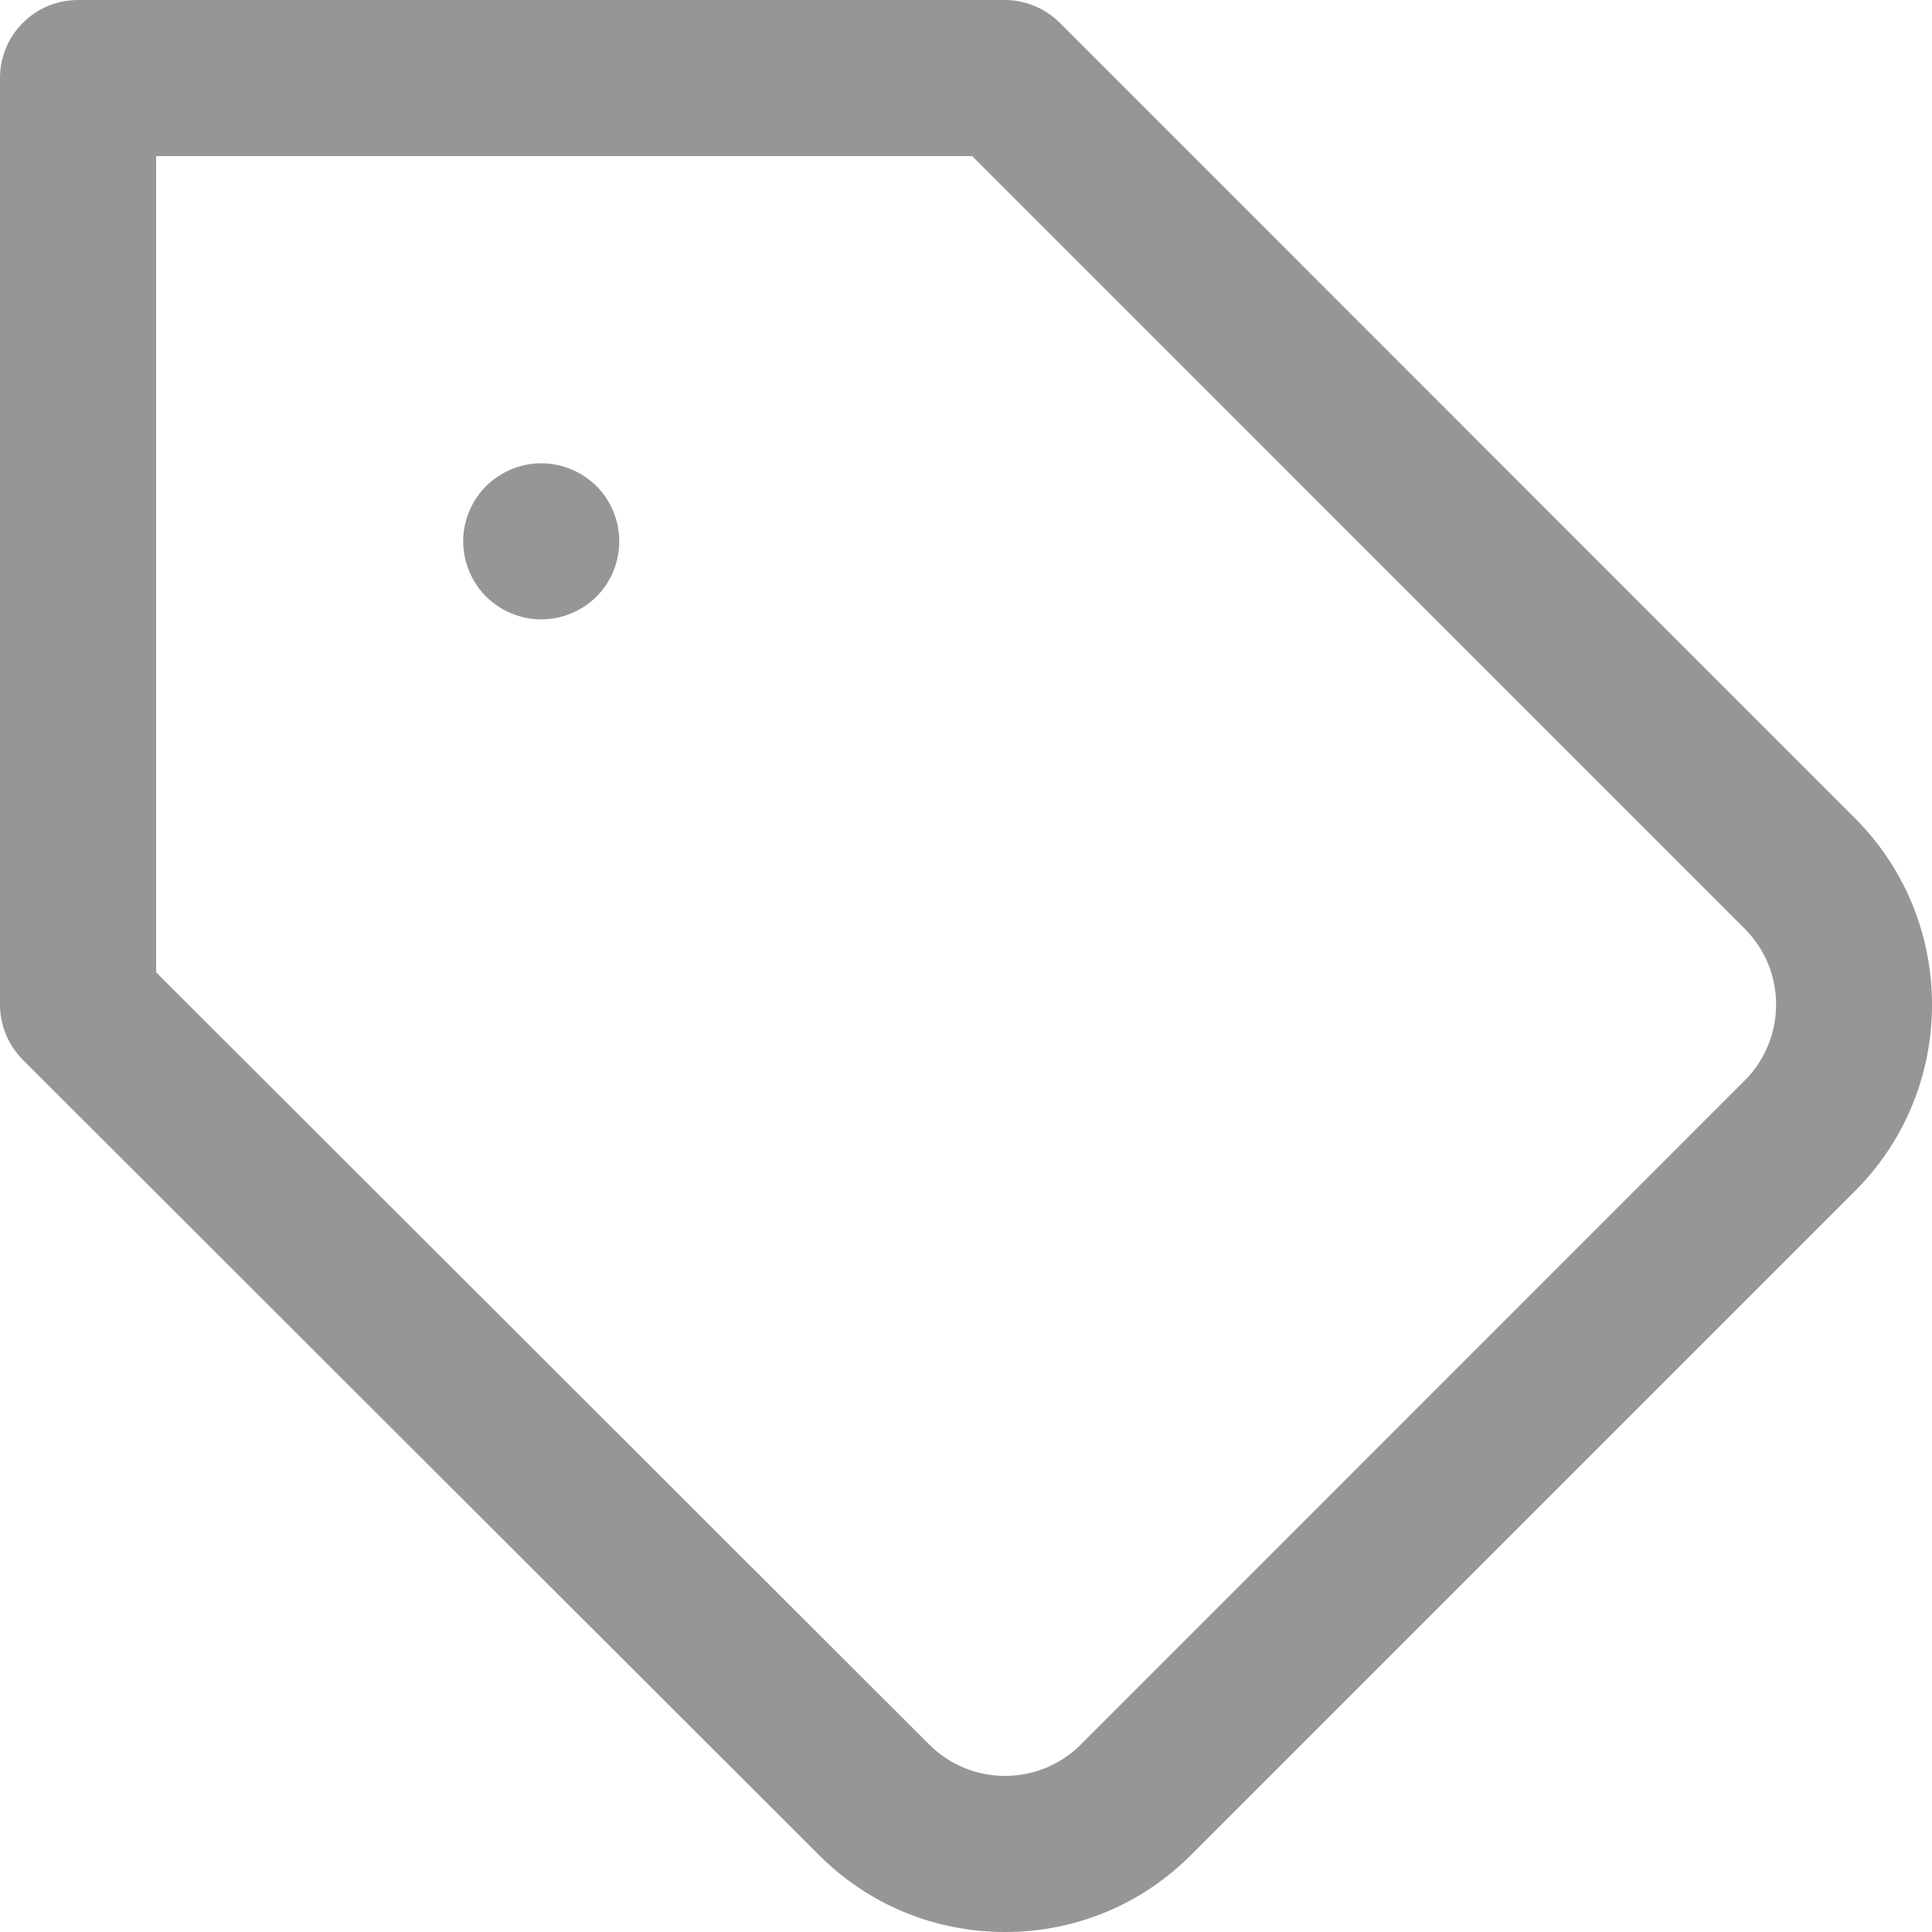
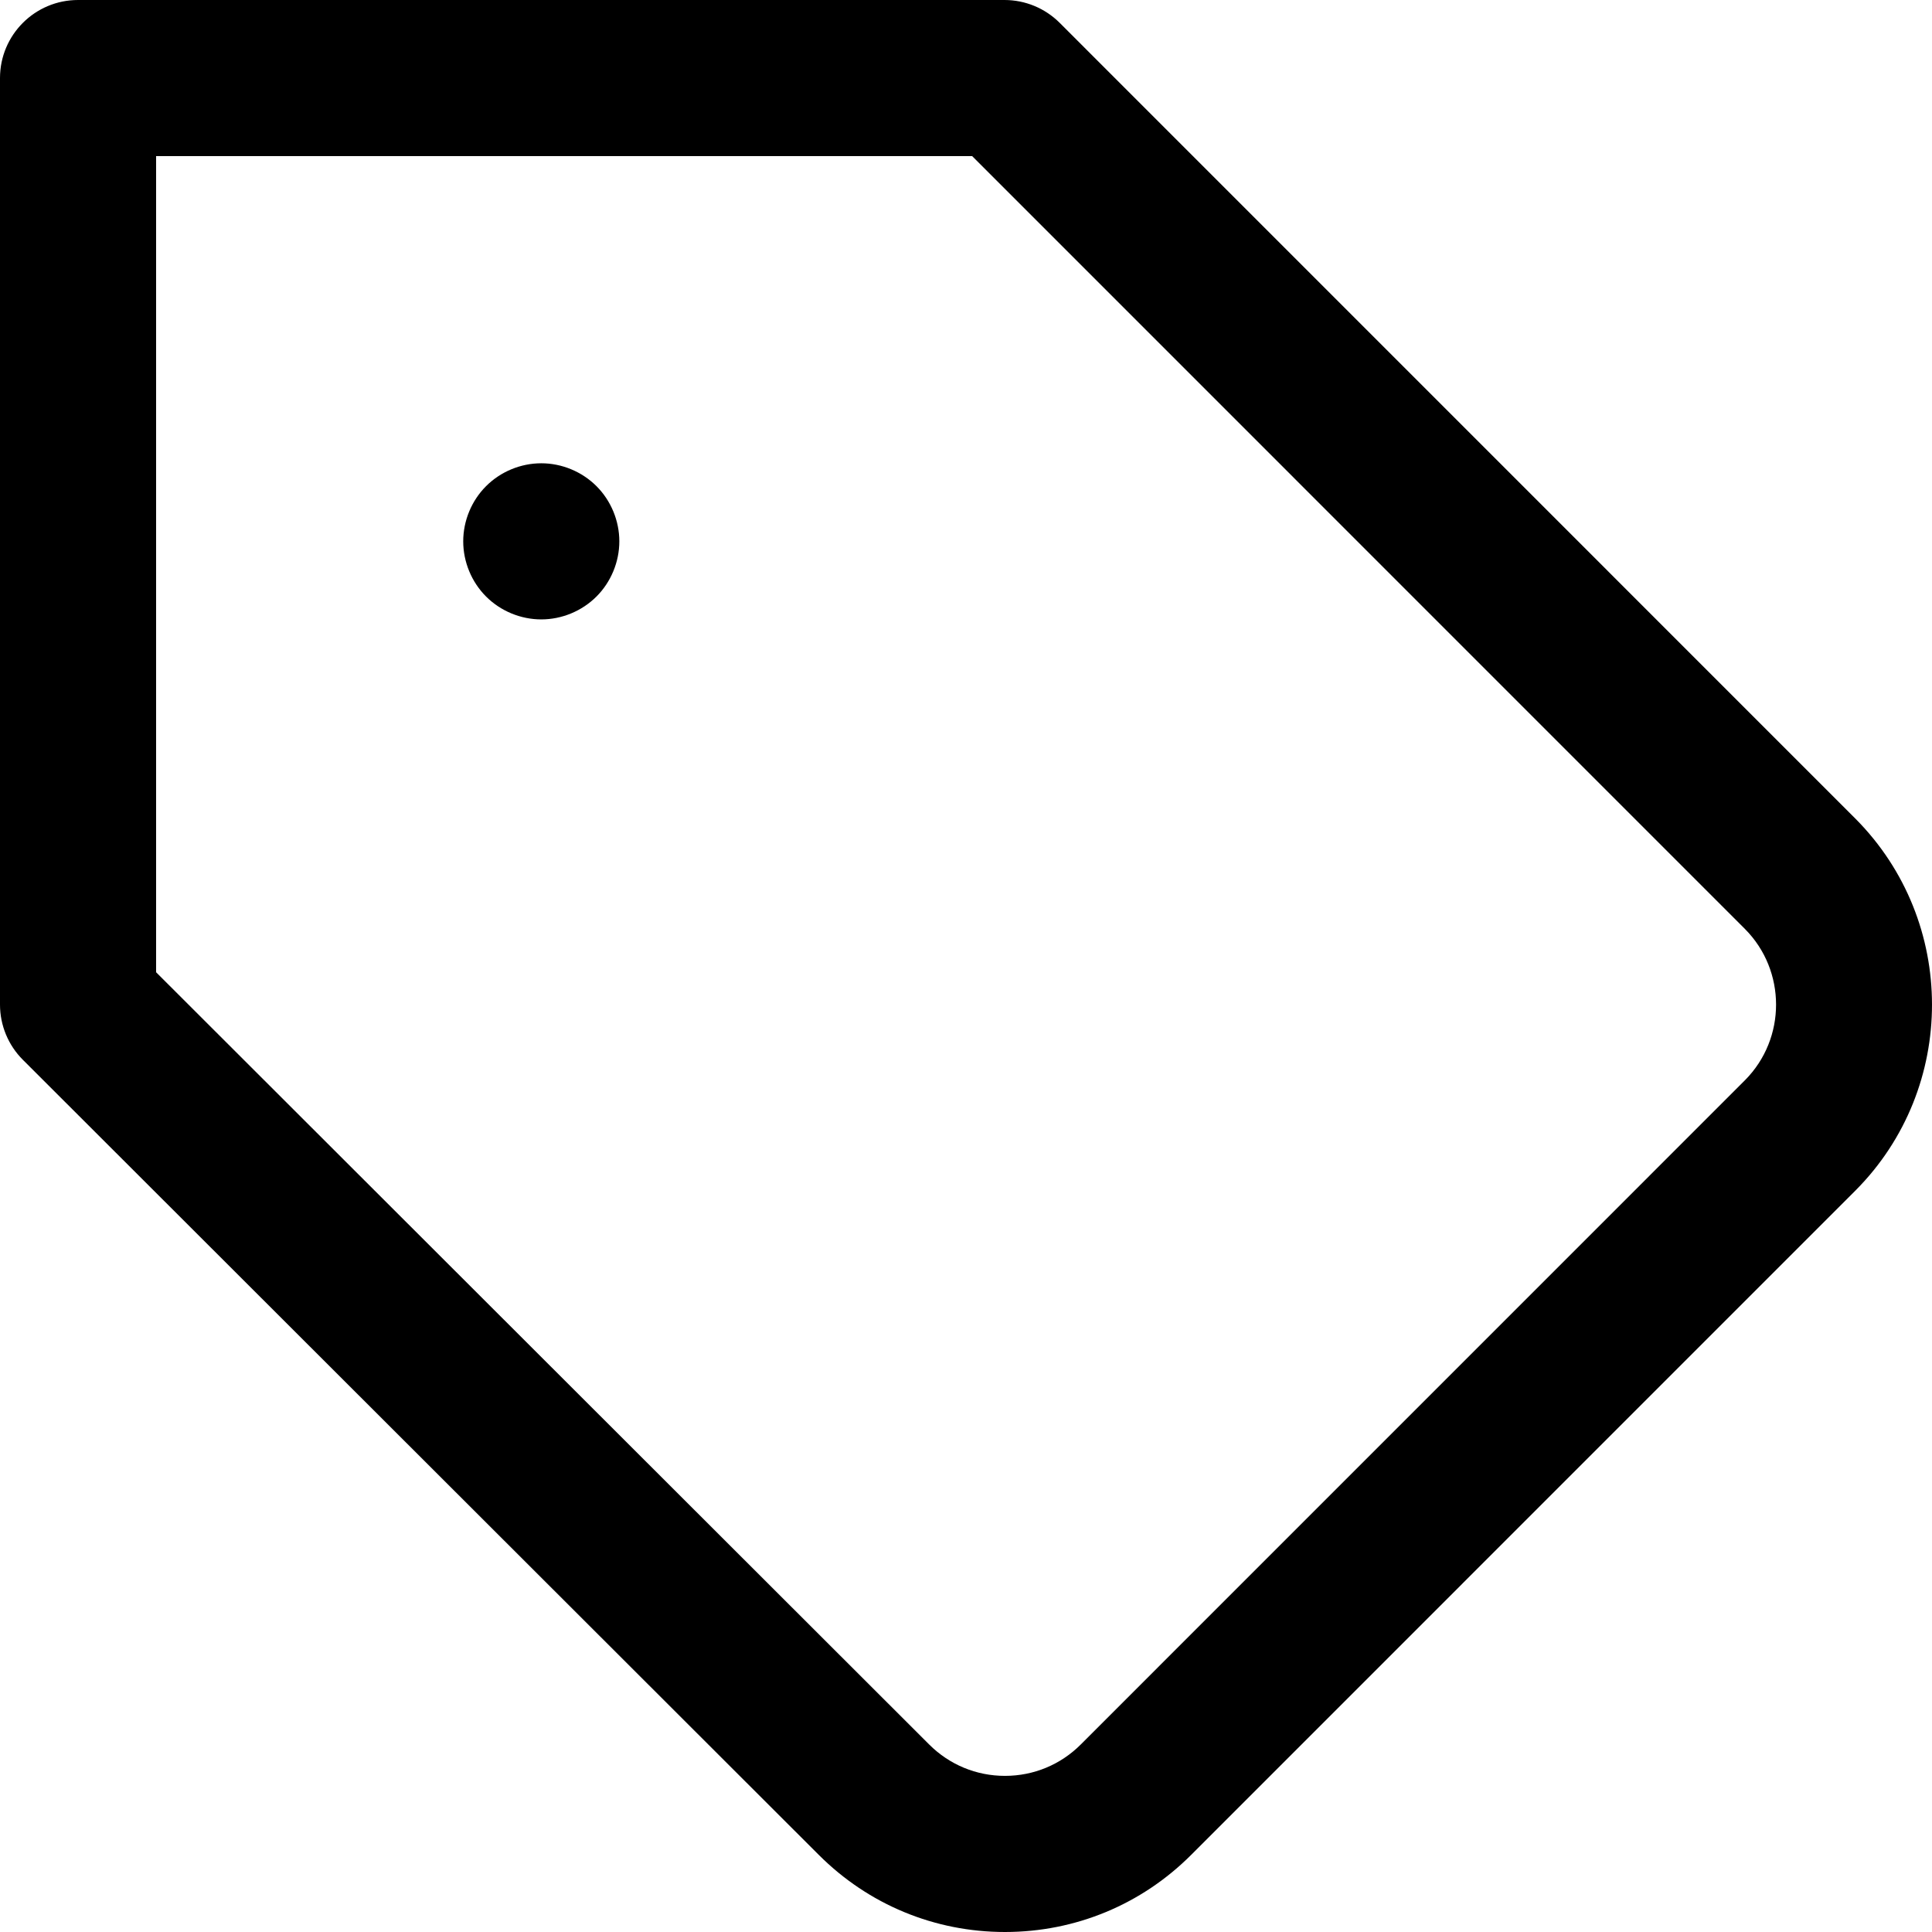
- <svg xmlns="http://www.w3.org/2000/svg" width="15" height="15" viewBox="0 0 15 15" fill="none">
-   <path d="M14.406 6.357L8.228 0.177C8.114 0.064 7.96 0 7.799 0H0.606C0.271 0 0 0.271 0 0.606V7.8C0 7.961 0.064 8.115 0.178 8.229L6.357 14.401C6.357 14.401 6.357 14.402 6.358 14.402C6.744 14.788 7.257 15 7.803 15C7.803 15 7.803 15 7.804 15C8.35 15 8.863 14.787 9.249 14.4L14.406 9.243C14.407 9.242 14.407 9.242 14.408 9.241C15.198 8.446 15.198 7.153 14.406 6.357ZM13.549 8.386L8.392 13.544C8.235 13.701 8.025 13.788 7.803 13.788C7.803 13.788 7.803 13.788 7.803 13.788C7.58 13.788 7.371 13.701 7.214 13.544C7.214 13.544 7.214 13.544 7.214 13.544C7.214 13.544 7.213 13.543 7.213 13.543L1.212 7.549V1.212H7.548L13.548 7.213C13.87 7.536 13.87 8.062 13.549 8.386Z" fill="#969696" />
-   <path d="M4.631 3.774C4.518 3.662 4.362 3.597 4.202 3.597C4.043 3.597 3.887 3.662 3.774 3.774C3.661 3.887 3.596 4.043 3.596 4.203C3.596 4.362 3.661 4.519 3.774 4.632C3.887 4.744 4.043 4.809 4.202 4.809C4.362 4.809 4.518 4.744 4.631 4.632C4.744 4.519 4.808 4.362 4.808 4.203C4.808 4.043 4.744 3.887 4.631 3.774Z" fill="#969696" />
+ <svg xmlns="http://www.w3.org/2000/svg" width="512" height="512" viewBox="0 0 512 512" fill="none">
+   <path d="M491.735 216.982L280.833 6.059C276.953 2.179 271.693 0 266.206 0H20.685C9.261 0 0 9.262 0 20.687V266.231C0 271.722 2.182 276.988 6.068 280.868L216.969 491.545C216.983 491.558 216.995 491.571 217.008 491.584C230.188 504.75 247.701 512 266.328 512C266.341 512 266.357 512 266.368 512C285.009 511.989 302.532 504.719 315.697 491.537L491.735 315.481C491.75 315.466 491.764 315.452 491.778 315.438C518.748 288.306 518.748 244.157 491.735 216.982ZM462.461 286.245L286.435 462.289C281.071 467.66 273.936 470.62 266.345 470.625C266.339 470.625 266.334 470.625 266.328 470.625C258.743 470.625 251.61 467.672 246.244 462.31C246.24 462.307 246.237 462.304 246.234 462.3C246.225 462.29 246.215 462.281 246.205 462.271L41.37 257.656V41.374H257.637L462.439 246.195C473.413 257.236 473.422 275.196 462.461 286.245Z" fill="black" />
+   <path d="M158.07 128.833C154.218 124.981 148.886 122.774 143.443 122.774C138 122.774 132.668 124.981 128.816 128.833C124.964 132.685 122.758 138.009 122.758 143.461C122.758 148.904 124.964 154.237 128.816 158.09C132.668 161.942 138 164.148 143.443 164.148C148.886 164.148 154.218 161.942 158.07 158.09C161.922 154.237 164.128 148.905 164.128 143.461C164.129 138.009 161.922 132.685 158.07 128.833Z" fill="black" />
</svg>
